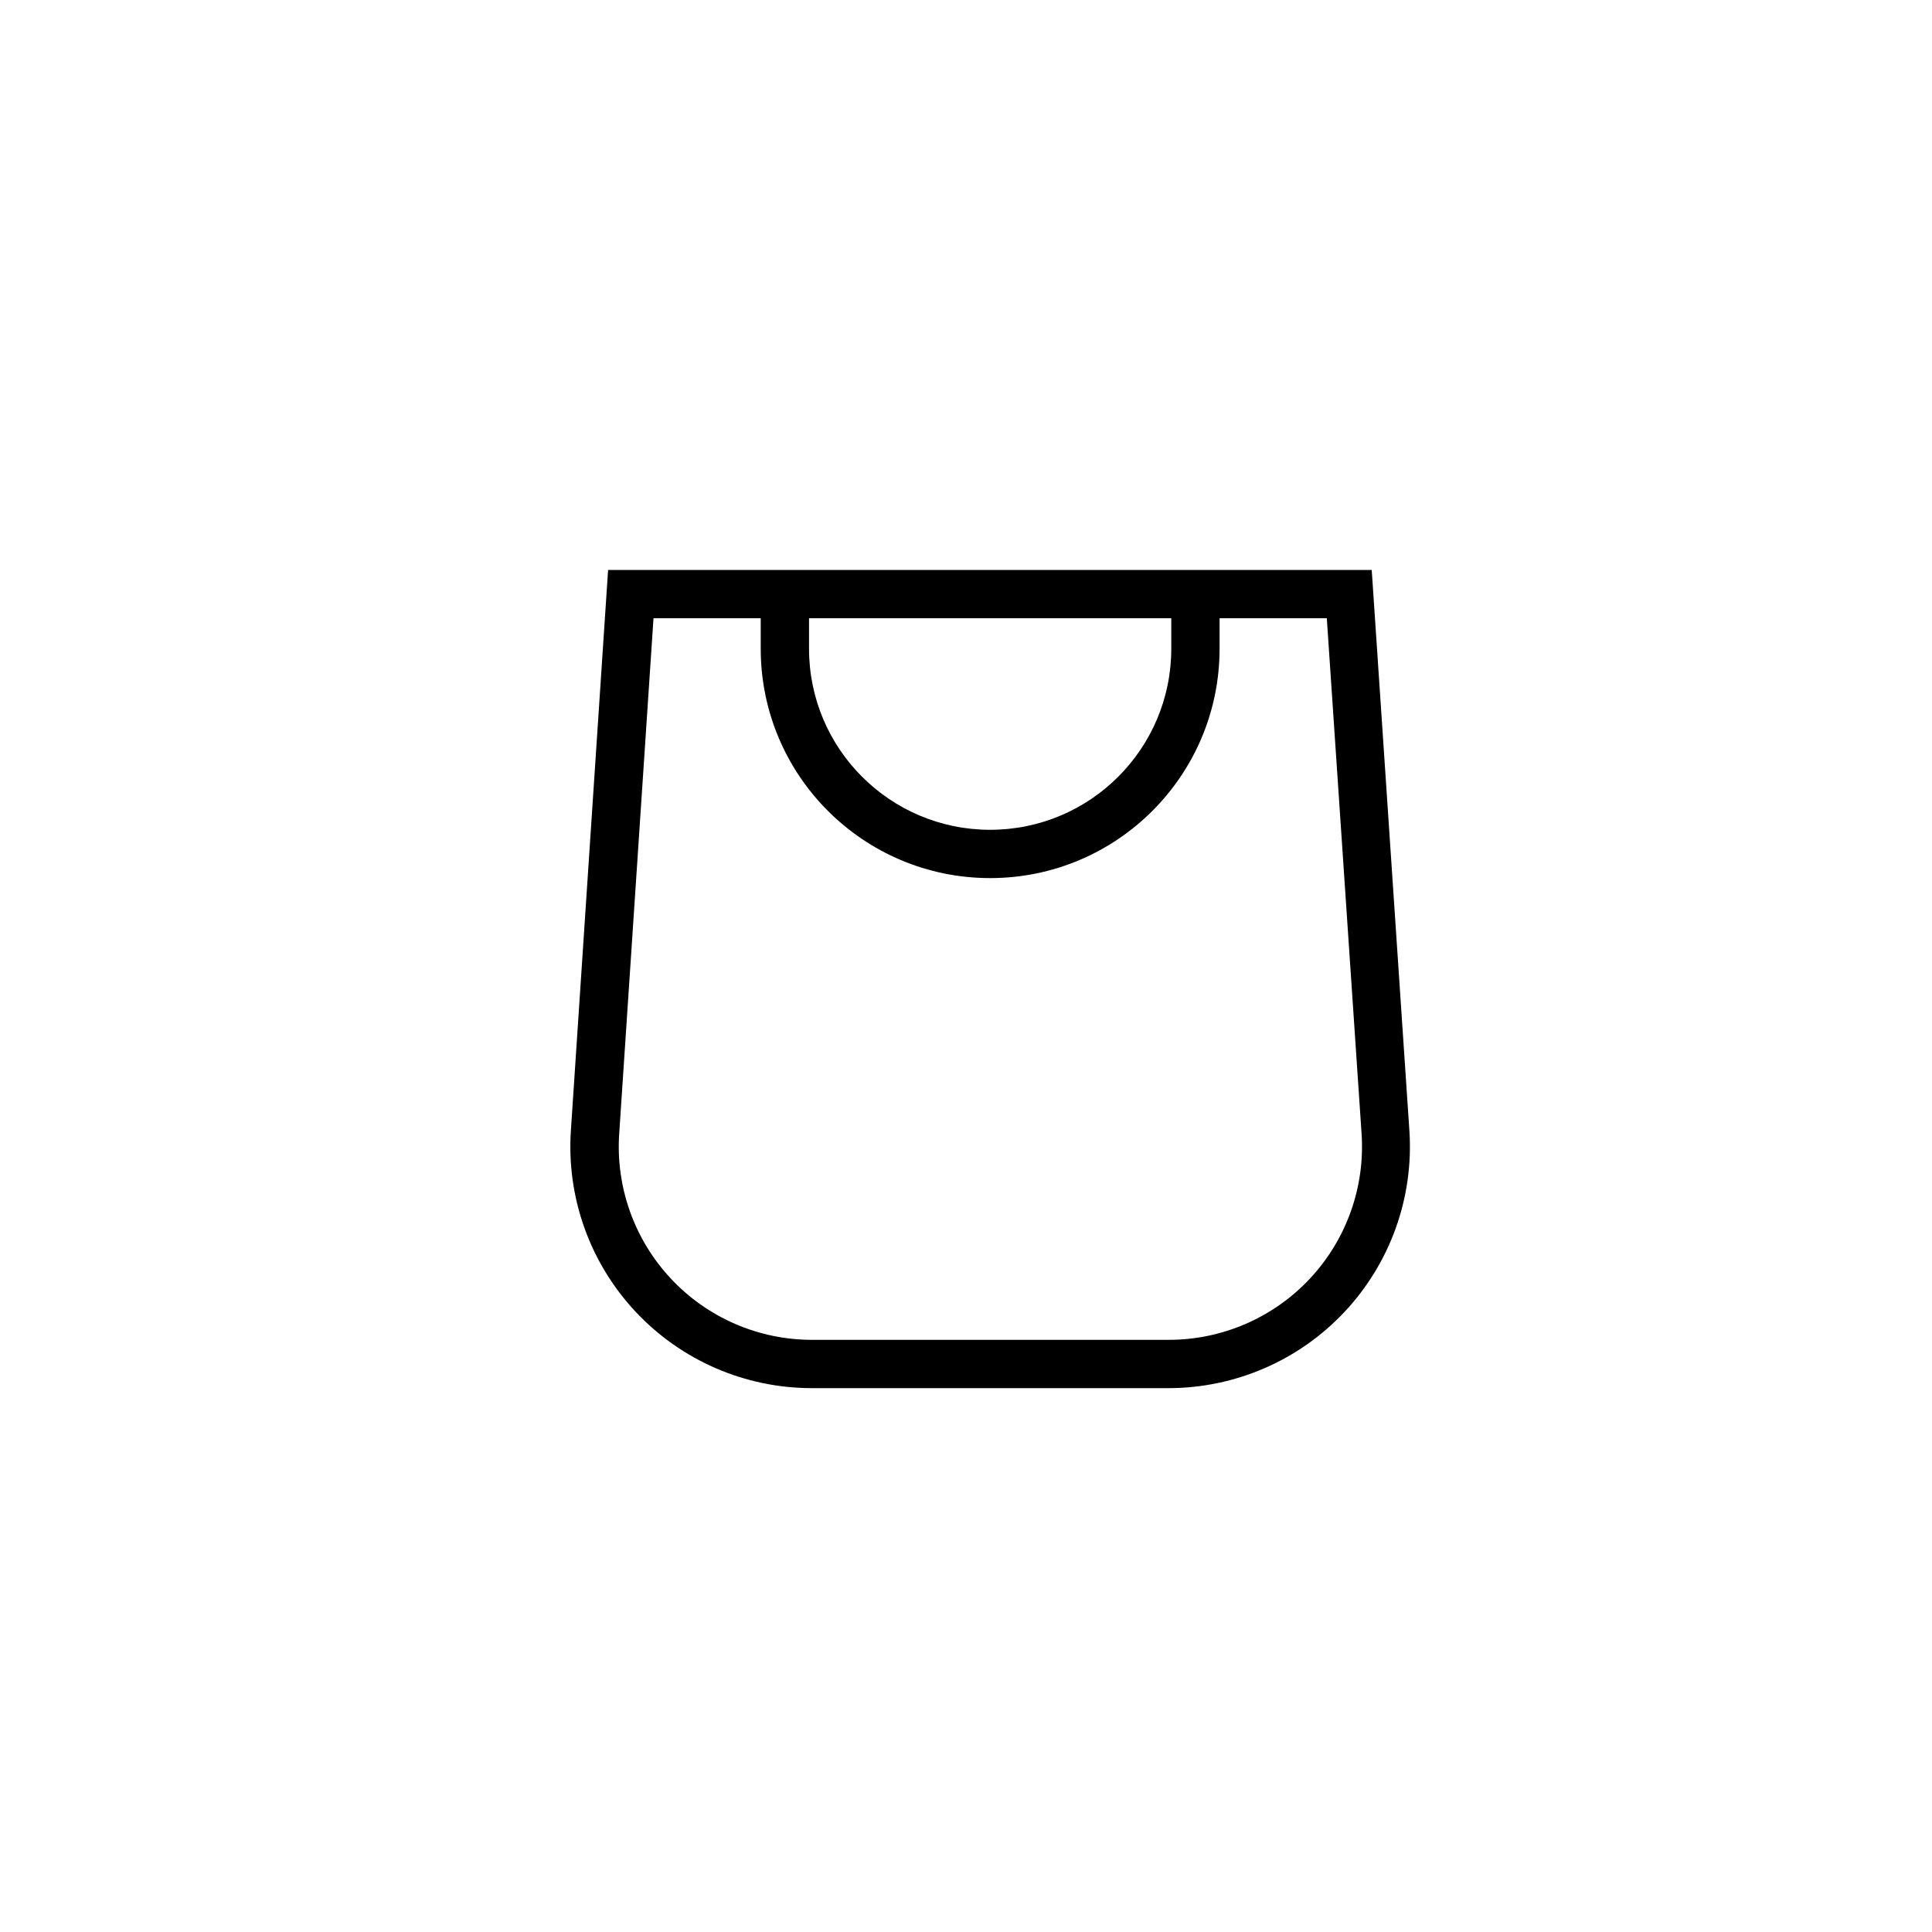
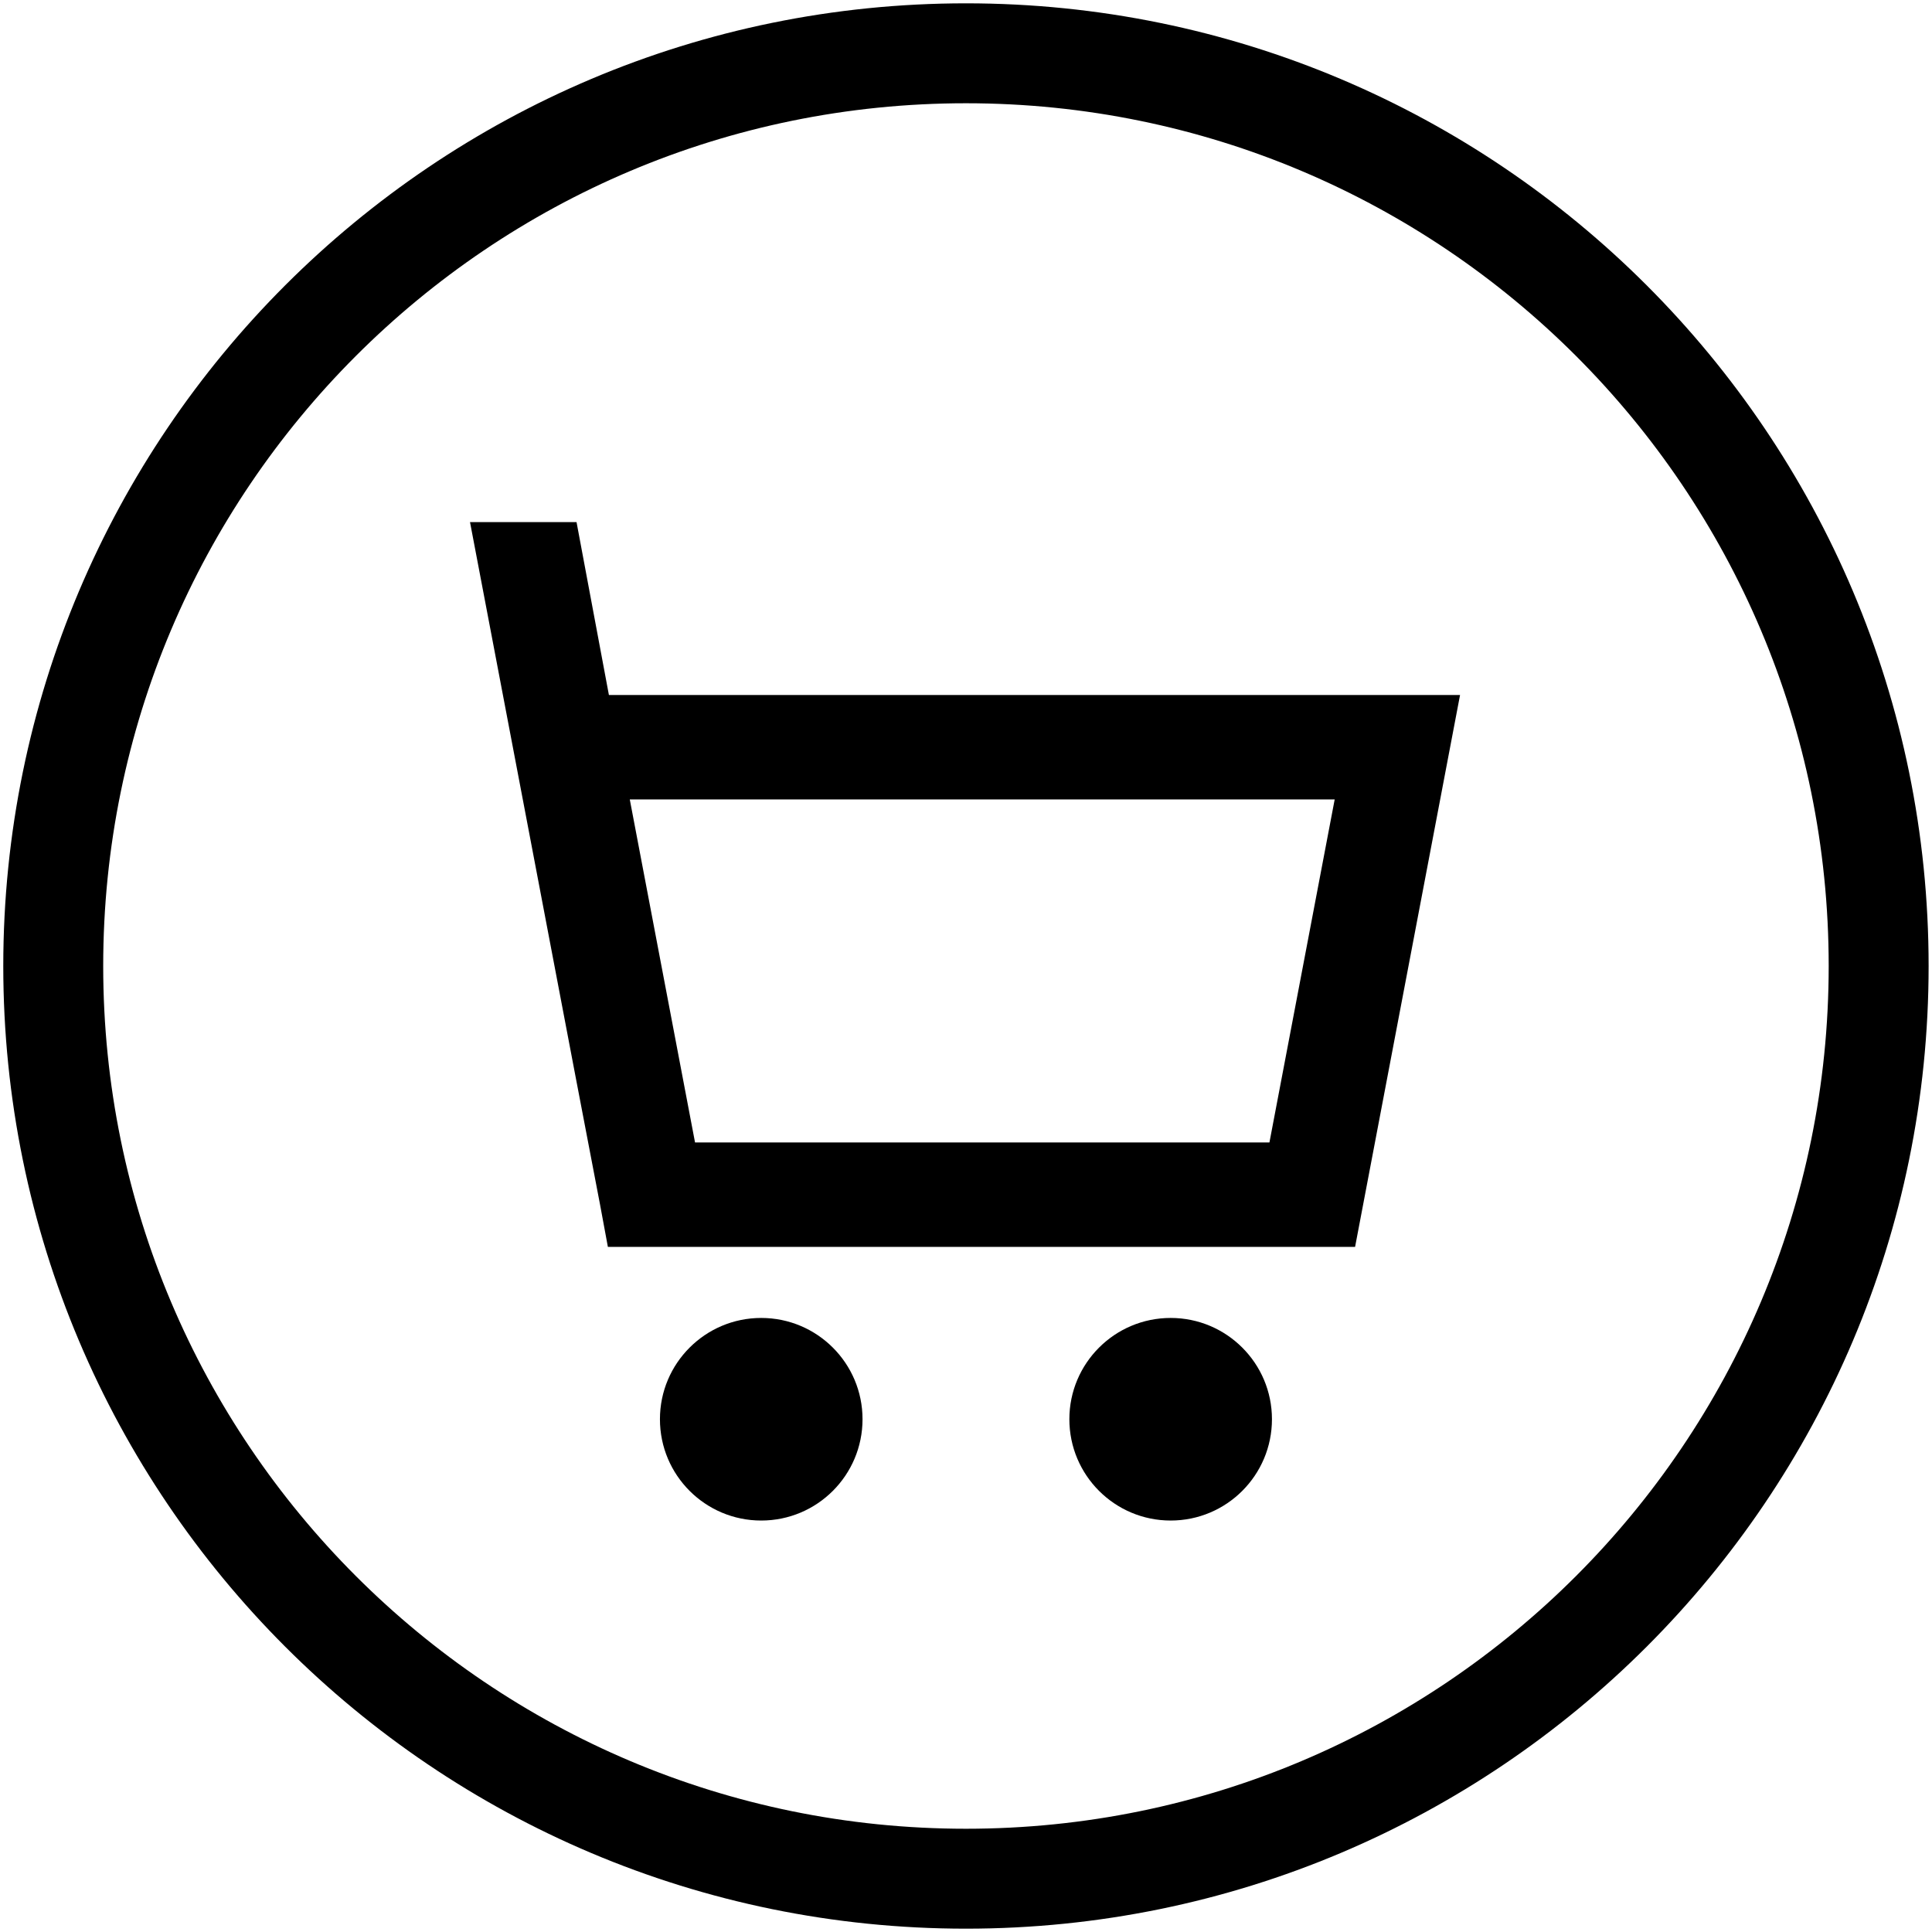
- <svg xmlns="http://www.w3.org/2000/svg" fill="none" class="icon icon-cart-empty" viewBox="0 0 40 40">
-   <path fill="currentColor" fill-rule="evenodd" d="M15.75 11.8h-3.16l-.77 11.6a5 5 0 0 0 4.99 5.34h7.38a5 5 0 0 0 4.99-5.33L28.4 11.8zm0 1h-2.22l-.71 10.67a4 4 0 0 0 3.99 4.27h7.38a4 4 0 0 0 4-4.27l-.72-10.67h-2.22v.63a4.75 4.75 0 1 1-9.5 0zm8.5 0h-7.5v.63a3.75 3.75 0 1 0 7.5 0z" />
+ <svg xmlns="http://www.w3.org/2000/svg" width="36" height="36" viewBox="0 0 36 36" class="icon icon-cart-empty" fill="none">
+   <path d="M14.184 28.333C15.227 28.333 16.072 27.488 16.072 26.445C16.072 25.403 15.227 24.558 14.184 24.558C13.142 24.558 12.297 25.403 12.297 26.445C12.297 27.488 13.142 28.333 14.184 28.333Z" fill="currentColor" />
+   <path d="M21.814 28.333C22.856 28.333 23.701 27.488 23.701 26.445C23.701 25.403 22.856 24.558 21.814 24.558C20.771 24.558 19.926 25.403 19.926 26.445C19.926 27.488 20.771 28.333 21.814 28.333Z" fill="currentColor" />
+   <path d="M10.743 9.729H8.758L9.371 12.95L10.723 20.053L11.181 22.446L11.327 23.234H25.25L27.206 12.95H11.346L10.743 9.729ZM24.87 14.896L23.654 21.288H12.951L11.735 14.896H24.87Z" fill="currentColor" />
+   <path d="M17.999 35.007C27.392 35.007 35.006 27.393 35.006 18C35.006 8.607 27.392 0.993 17.999 0.993C8.606 0.993 0.992 8.607 0.992 18C0.992 27.393 8.606 35.007 17.999 35.007Z" stroke="currentColor" stroke-width="1.862" />
</svg>
